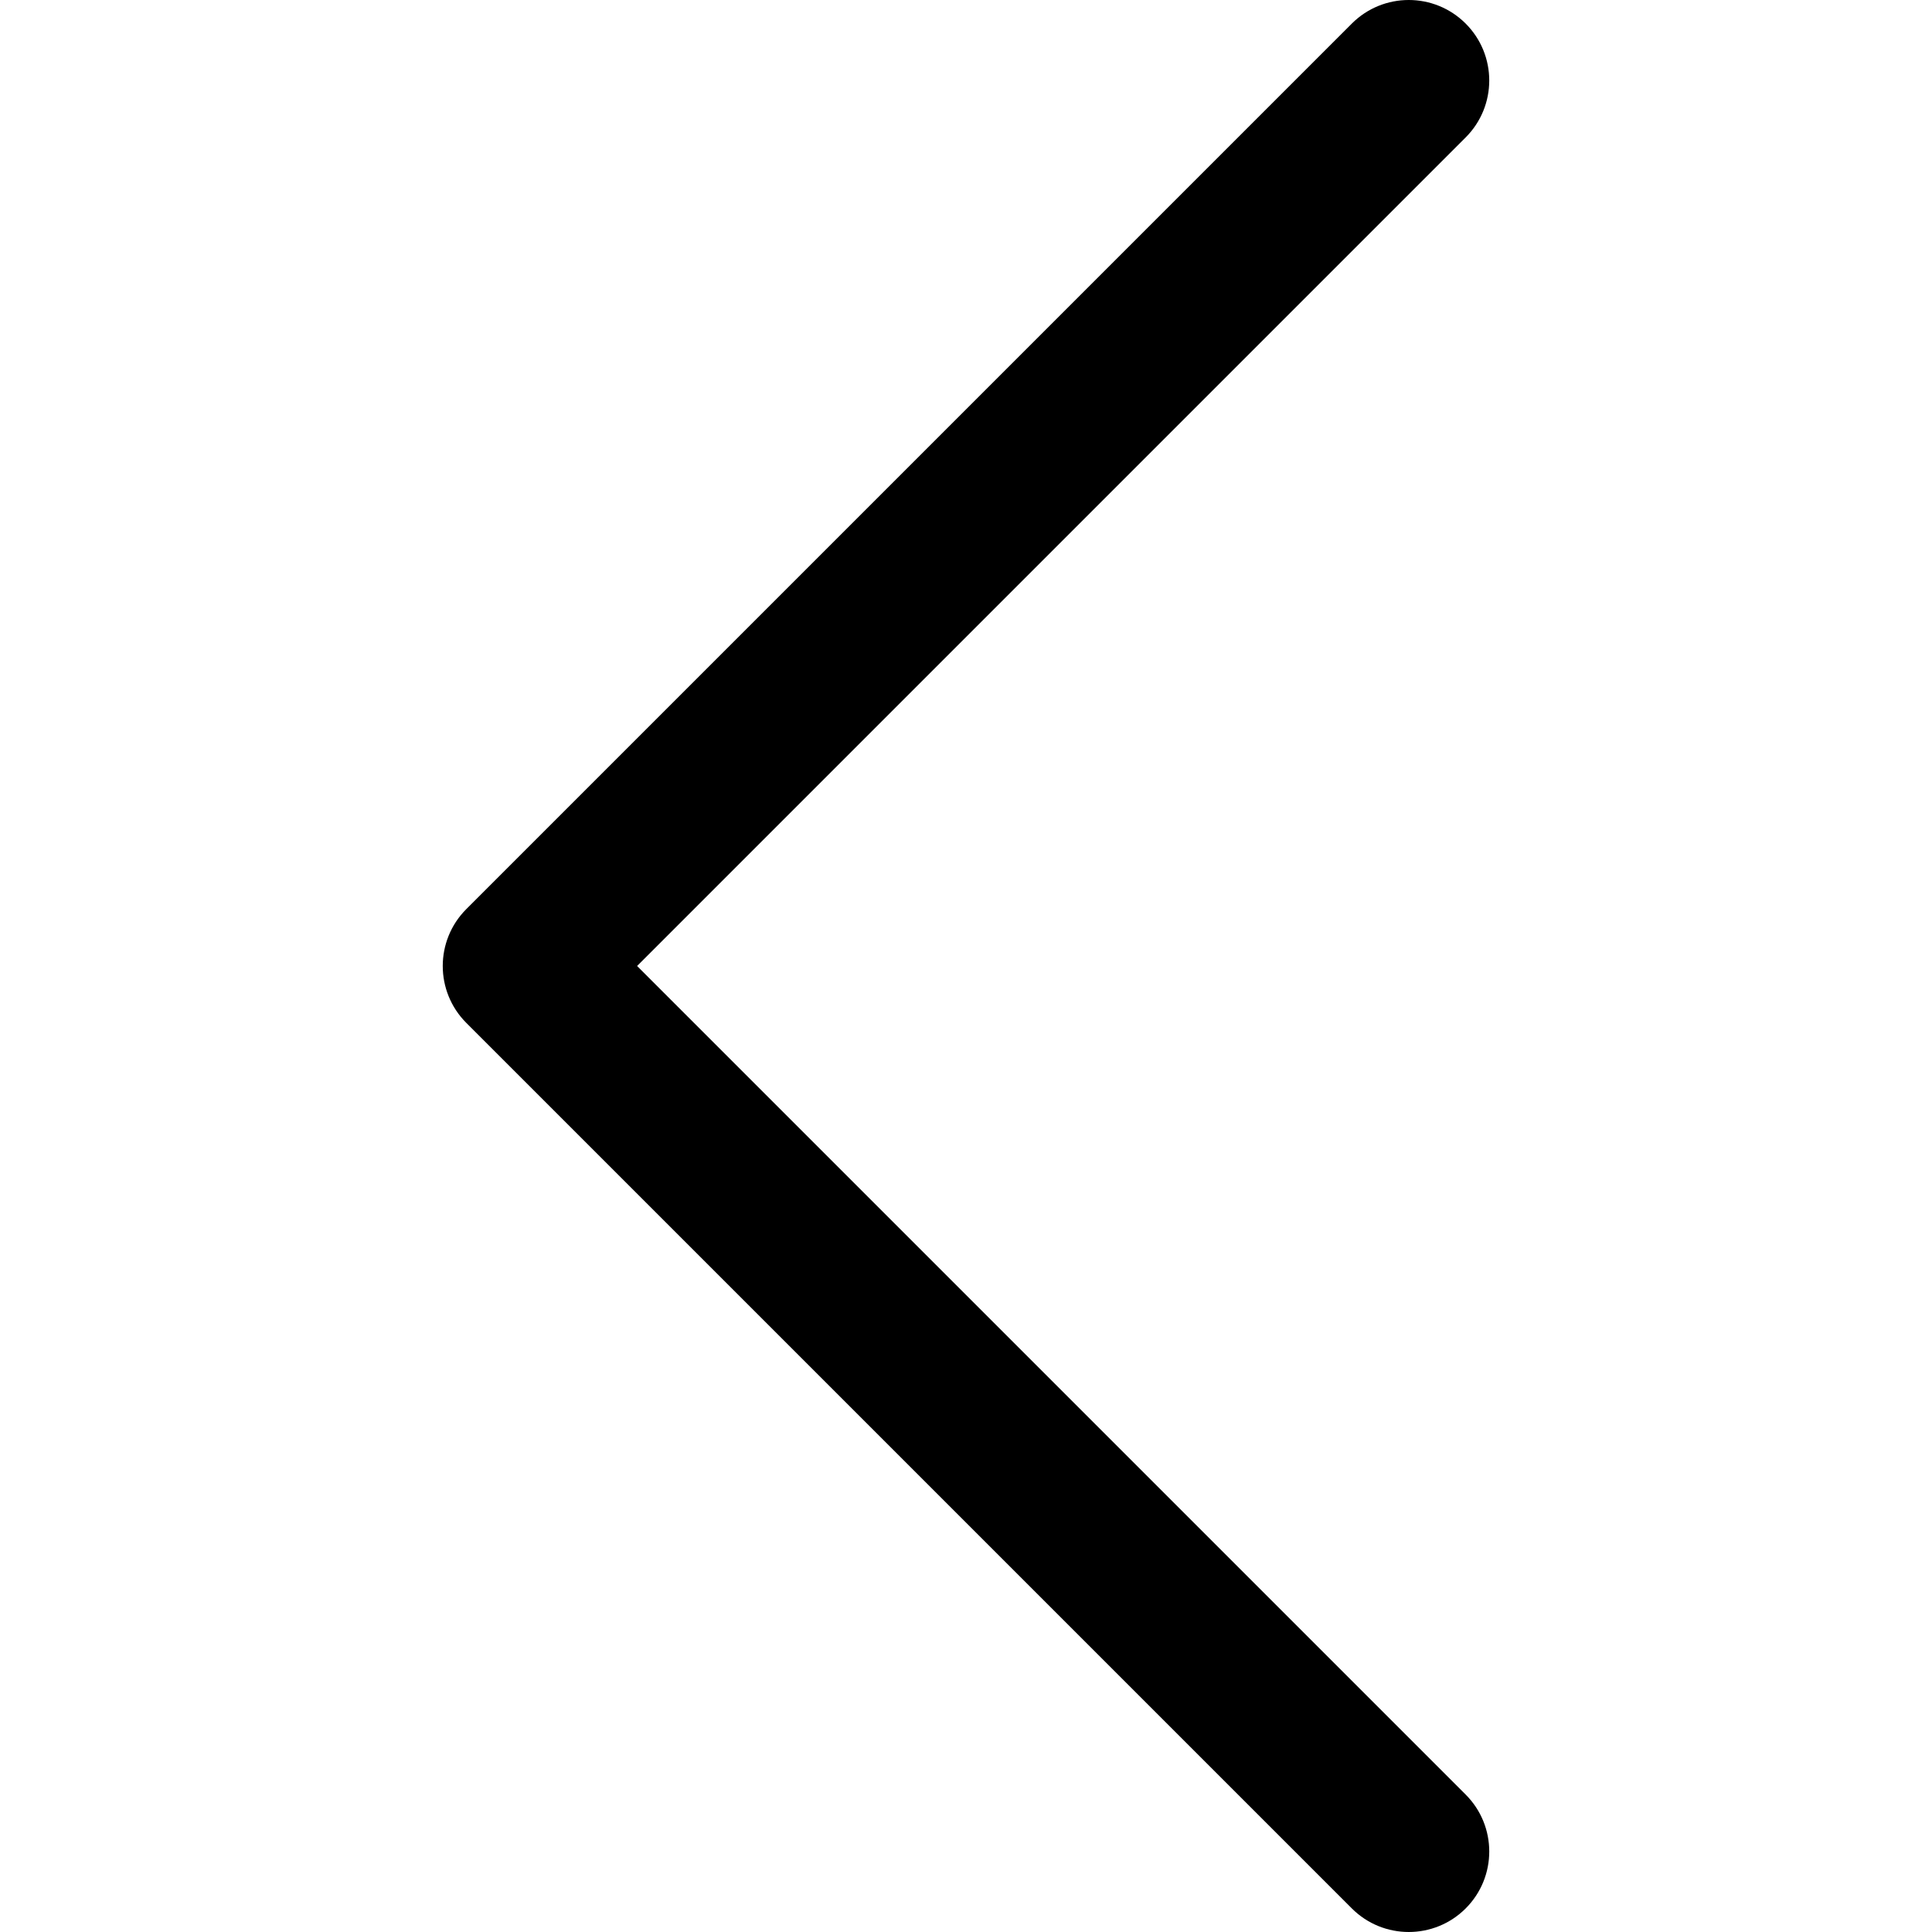
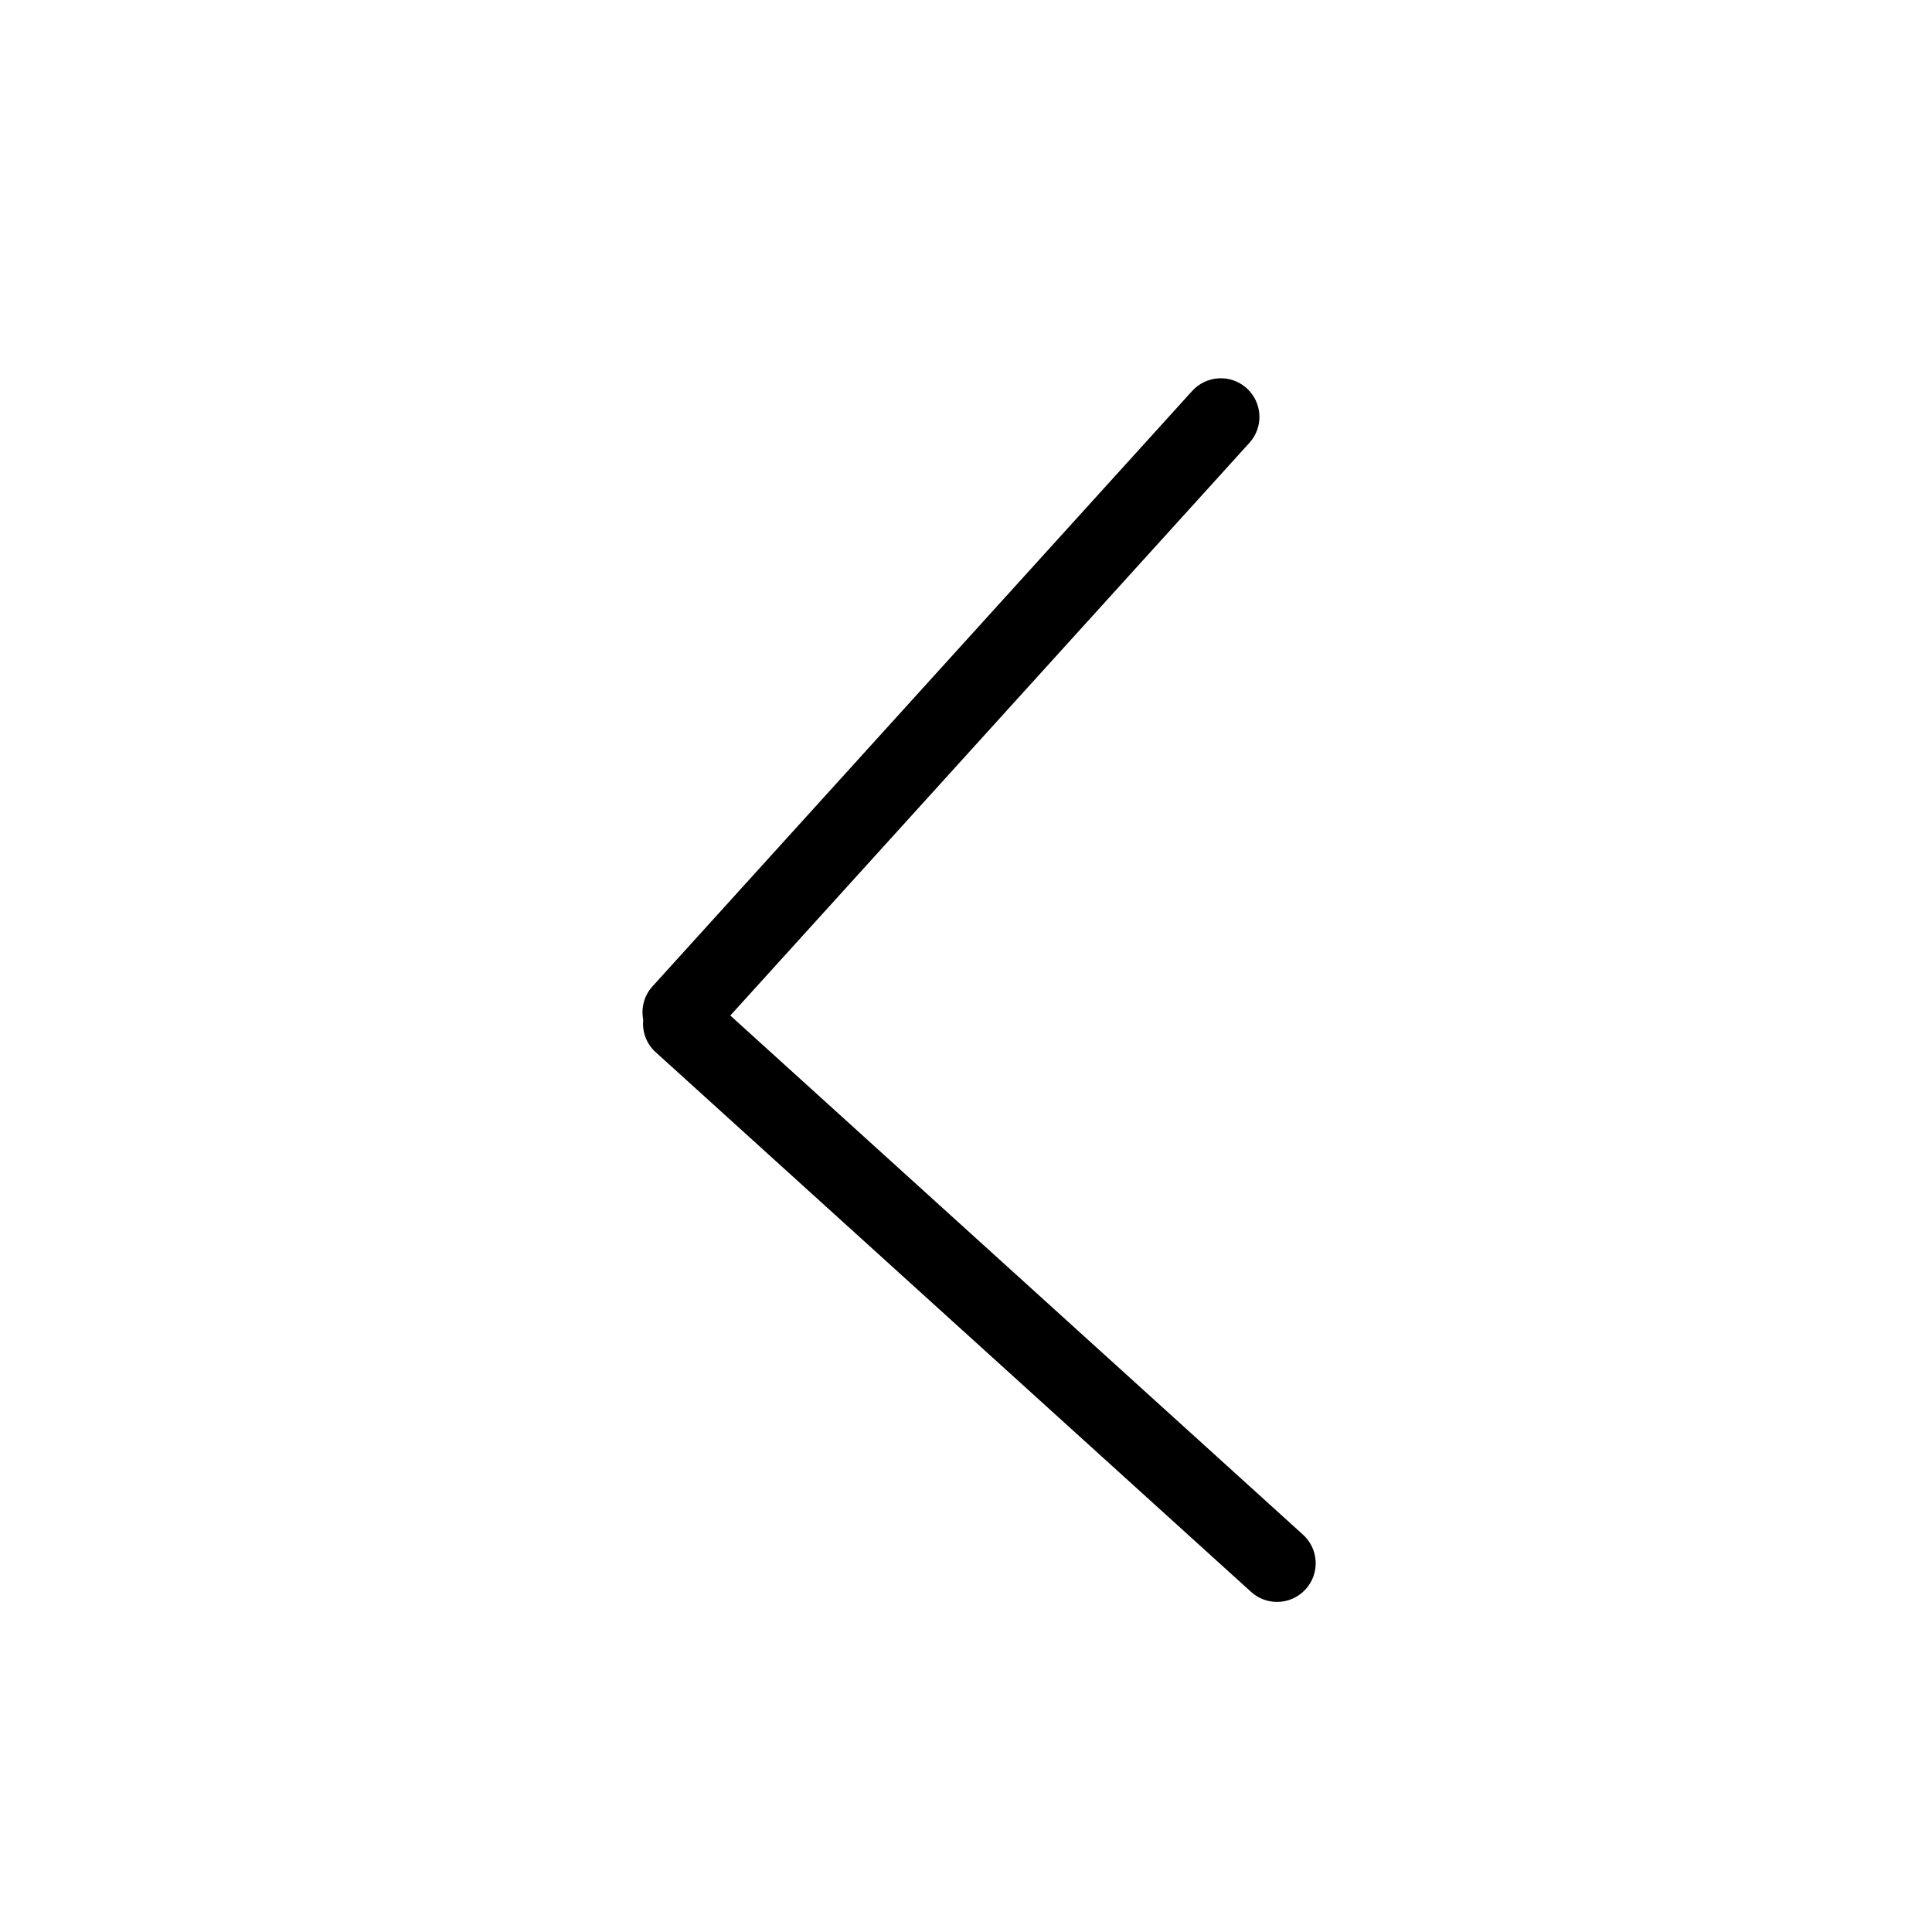
- <svg xmlns="http://www.w3.org/2000/svg" fill="#000000" height="800px" width="800px" version="1.1" id="Layer_1" viewBox="0 0 512 512" xml:space="preserve">
+ <svg xmlns="http://www.w3.org/2000/svg" fill="#000000" version="1.1" id="Layer_1" width="800px" height="800px" viewBox="0 0 100 100" enable-background="new 0 0 100 100" xml:space="preserve">
  <g>
-     <g>
-       <path d="M168.837,256L388.418,36.418c8.331-8.331,8.331-21.839,0-30.17c-8.331-8.331-21.839-8.331-30.17,0L123.582,240.915    c-8.331,8.331-8.331,21.839,0,30.17l234.667,234.667c8.331,8.331,21.839,8.331,30.17,0c8.331-8.331,8.331-21.839,0-30.17    L168.837,256z" />
-     </g>
+     <path d="M33.934,54.458l30.822,27.938c0.383,0.348,0.864,0.519,1.344,0.519c0.545,0,1.087-0.222,1.482-0.657   c0.741-0.818,0.68-2.083-0.139-2.824L37.801,52.564L64.67,22.921c0.742-0.818,0.68-2.083-0.139-2.824   c-0.817-0.742-2.082-0.679-2.824,0.139L33.768,51.059c-0.439,0.485-0.59,1.126-0.475,1.723   C33.234,53.39,33.446,54.017,33.934,54.458z" />
  </g>
</svg>
